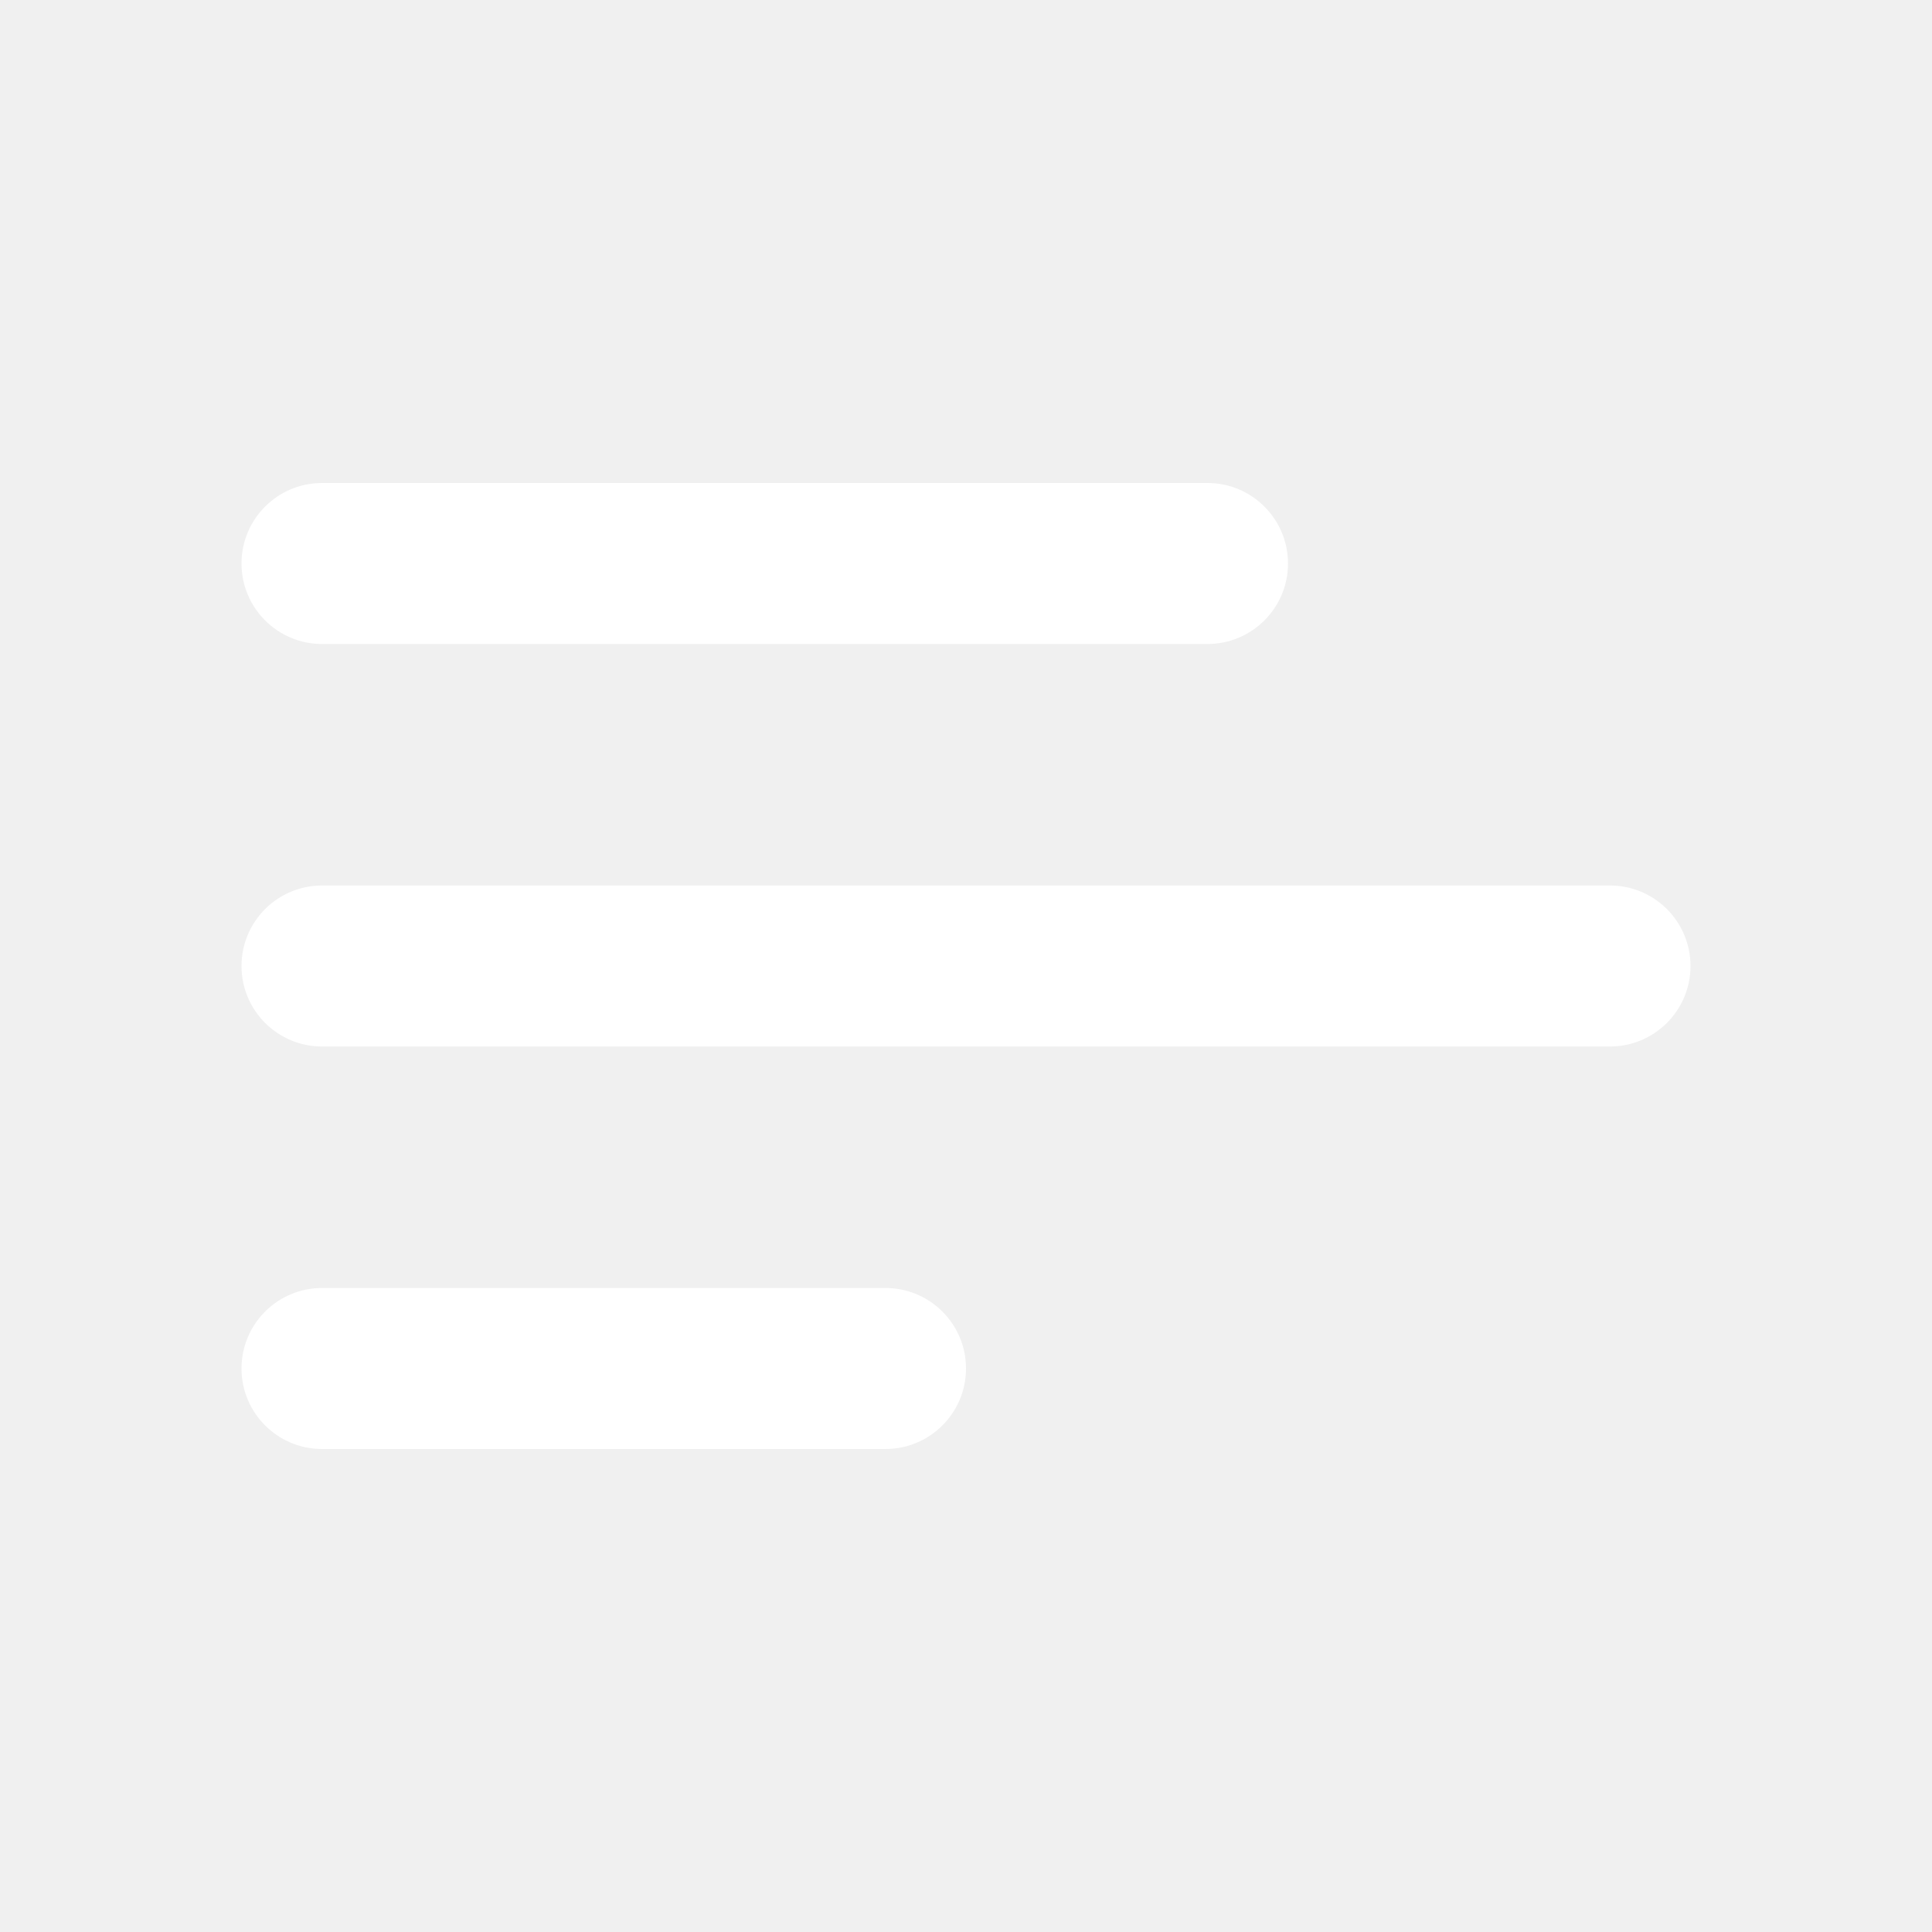
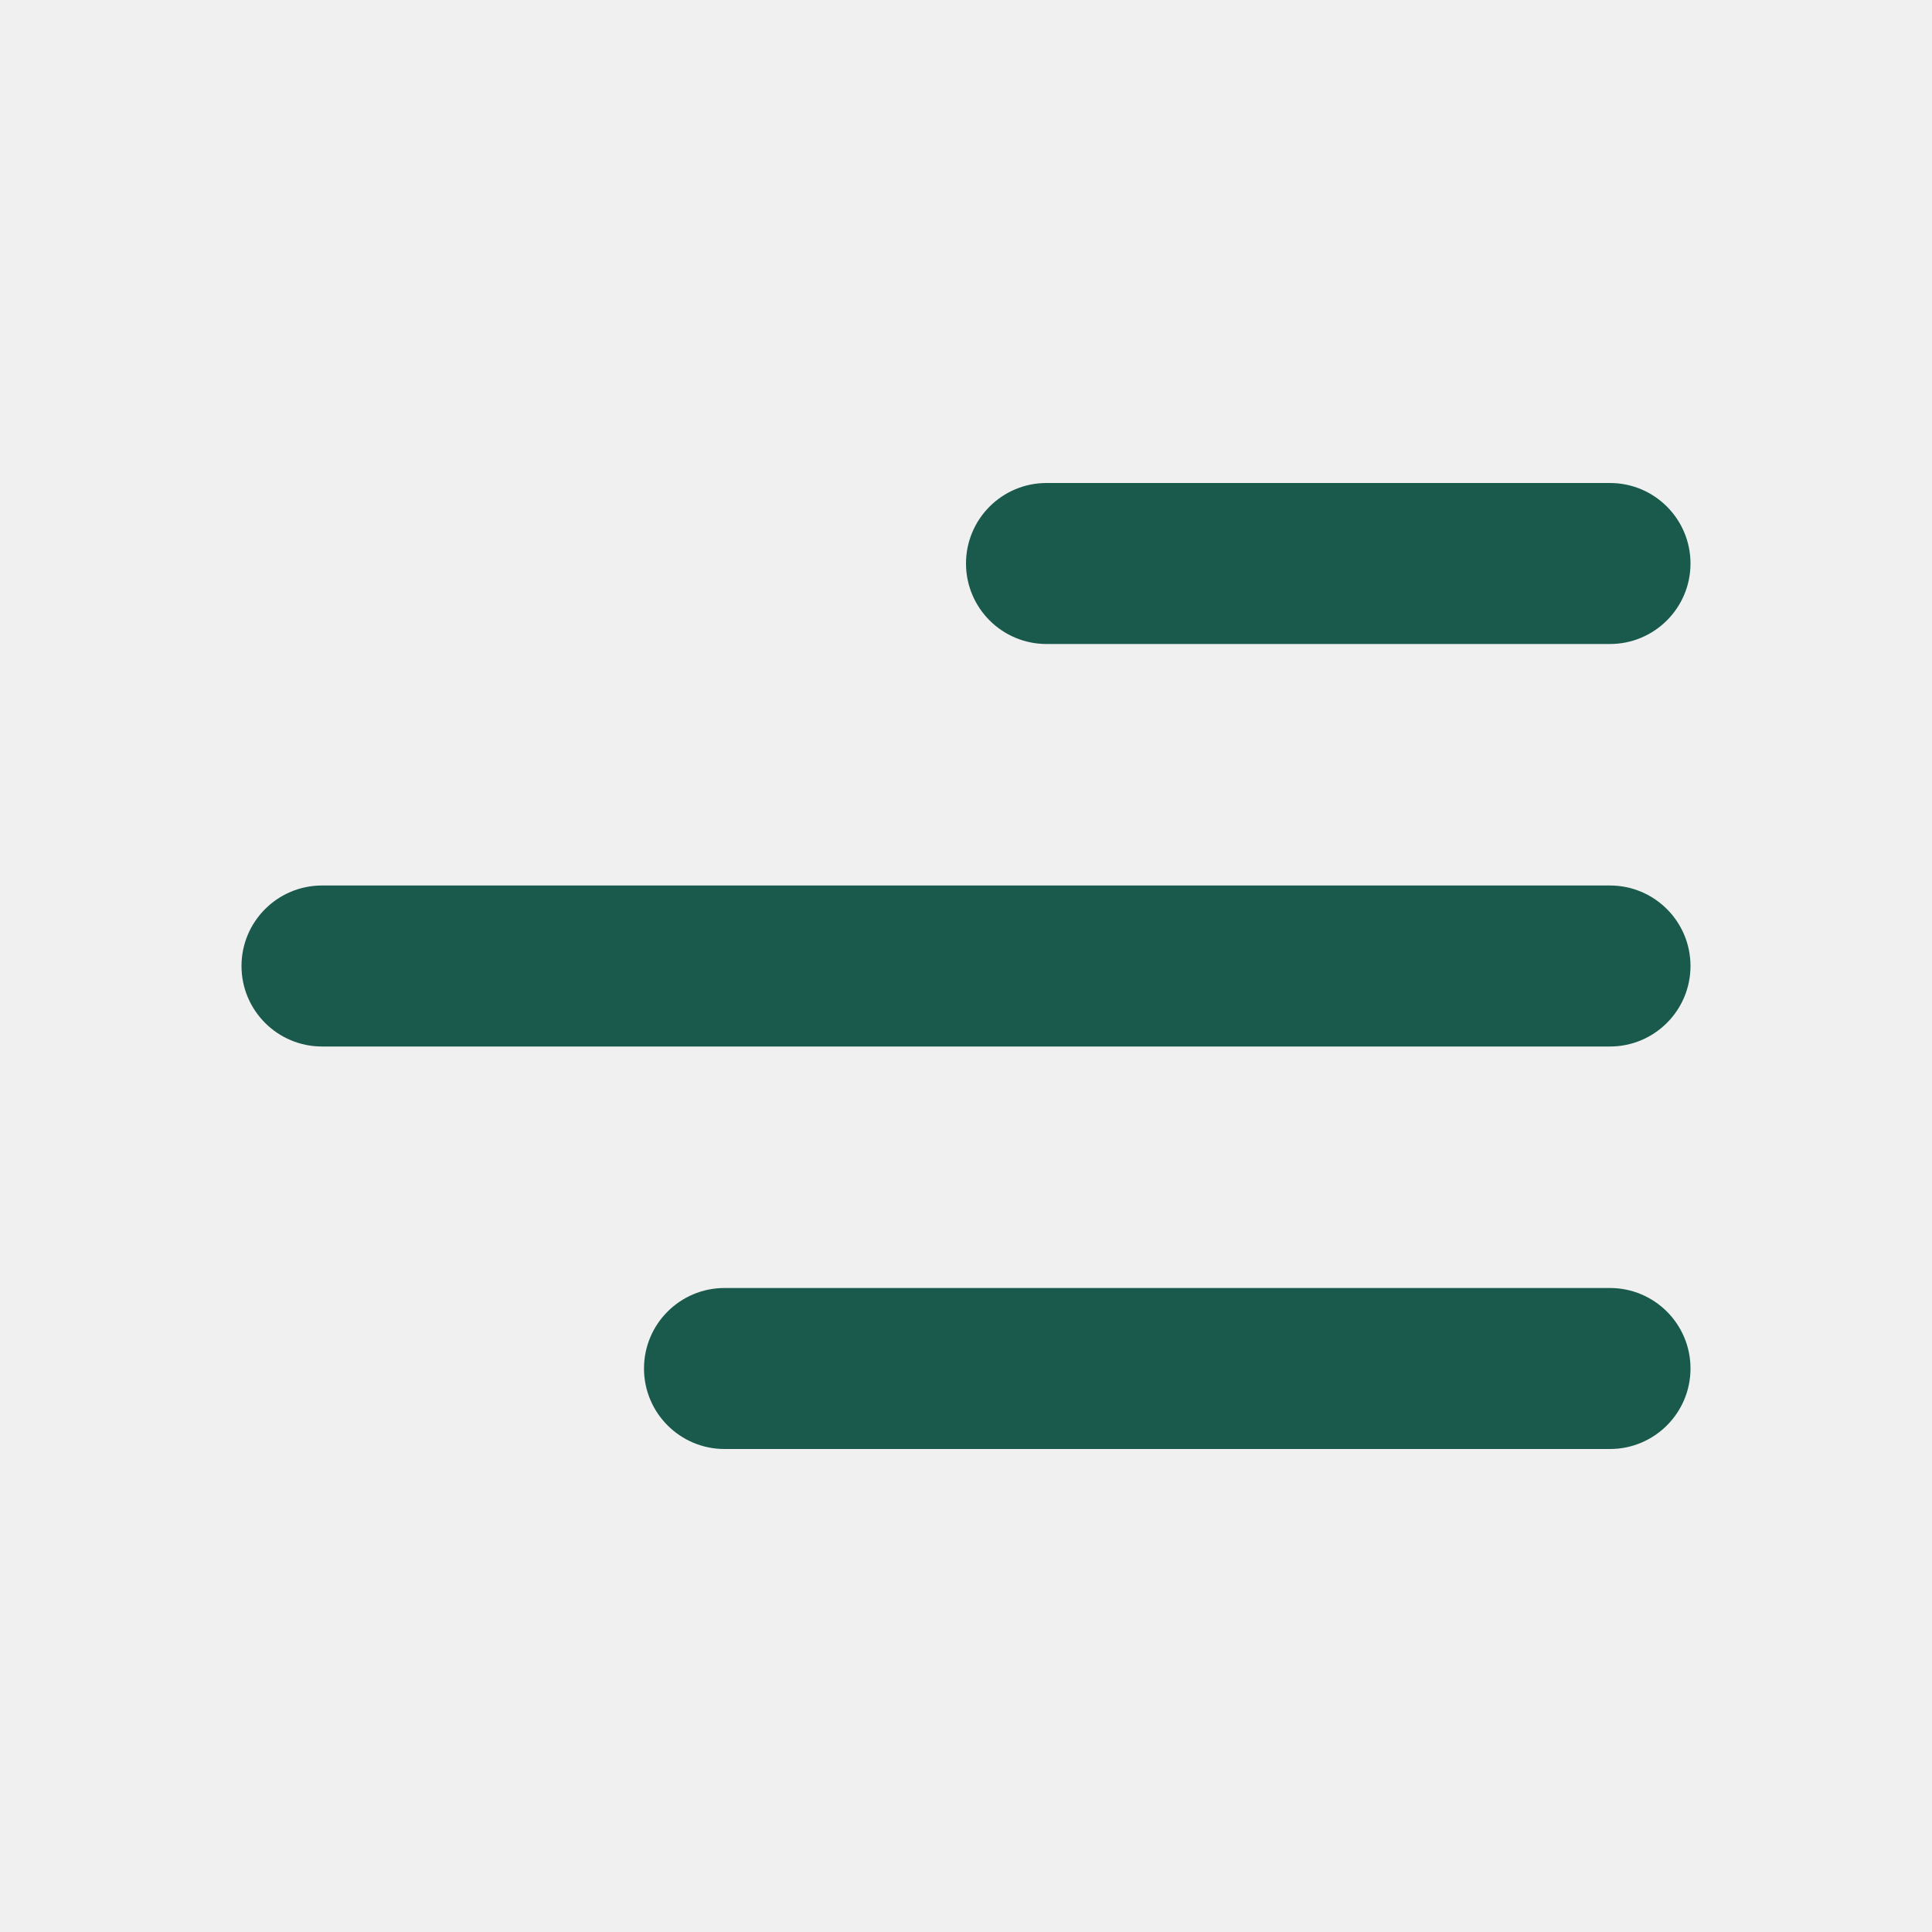
<svg xmlns="http://www.w3.org/2000/svg" width="24" height="24" viewBox="0 0 24 24" fill="none">
-   <g clip-path="url(#clip0_26_315)">
-     <path d="M3 17C3 17.552 3.448 18 4 18H11C11.552 18 12 17.552 12 17C12 16.448 11.552 16 11 16H4C3.448 16 3 16.448 3 17ZM3 12C3 12.552 3.448 13 4 13H20C20.552 13 21 12.552 21 12C21 11.448 20.552 11 20 11H4C3.448 11 3 11.448 3 12ZM4 6C3.448 6 3 6.448 3 7C3 7.552 3.448 8 4 8H15C15.552 8 16 7.552 16 7C16 6.448 15.552 6 15 6H4Z" fill="white" />
-   </g>
-   <defs>
-     <clipPath id="clip0_26_315">
-       <rect width="24" height="24" fill="white" />
-     </clipPath>
-   </defs>
+   <path d="M21 7C21 6.448 20.552 6 20 6L13 6C12.448 6 12 6.448 12 7V7C12 7.552 12.448 8 13 8L20 8C20.552 8 21 7.552 21 7V7ZM21 12C21 11.448 20.552 11 20 11L4 11C3.448 11 3 11.448 3 12V12C3 12.552 3.448 13 4 13L20 13C20.552 13 21 12.552 21 12V12ZM20 18C20.552 18 21 17.552 21 17V17C21 16.448 20.552 16 20 16L9 16C8.448 16 8 16.448 8 17V17C8 17.552 8.448 18 9 18L20 18Z" fill="#1A5A4C" />
</svg>
